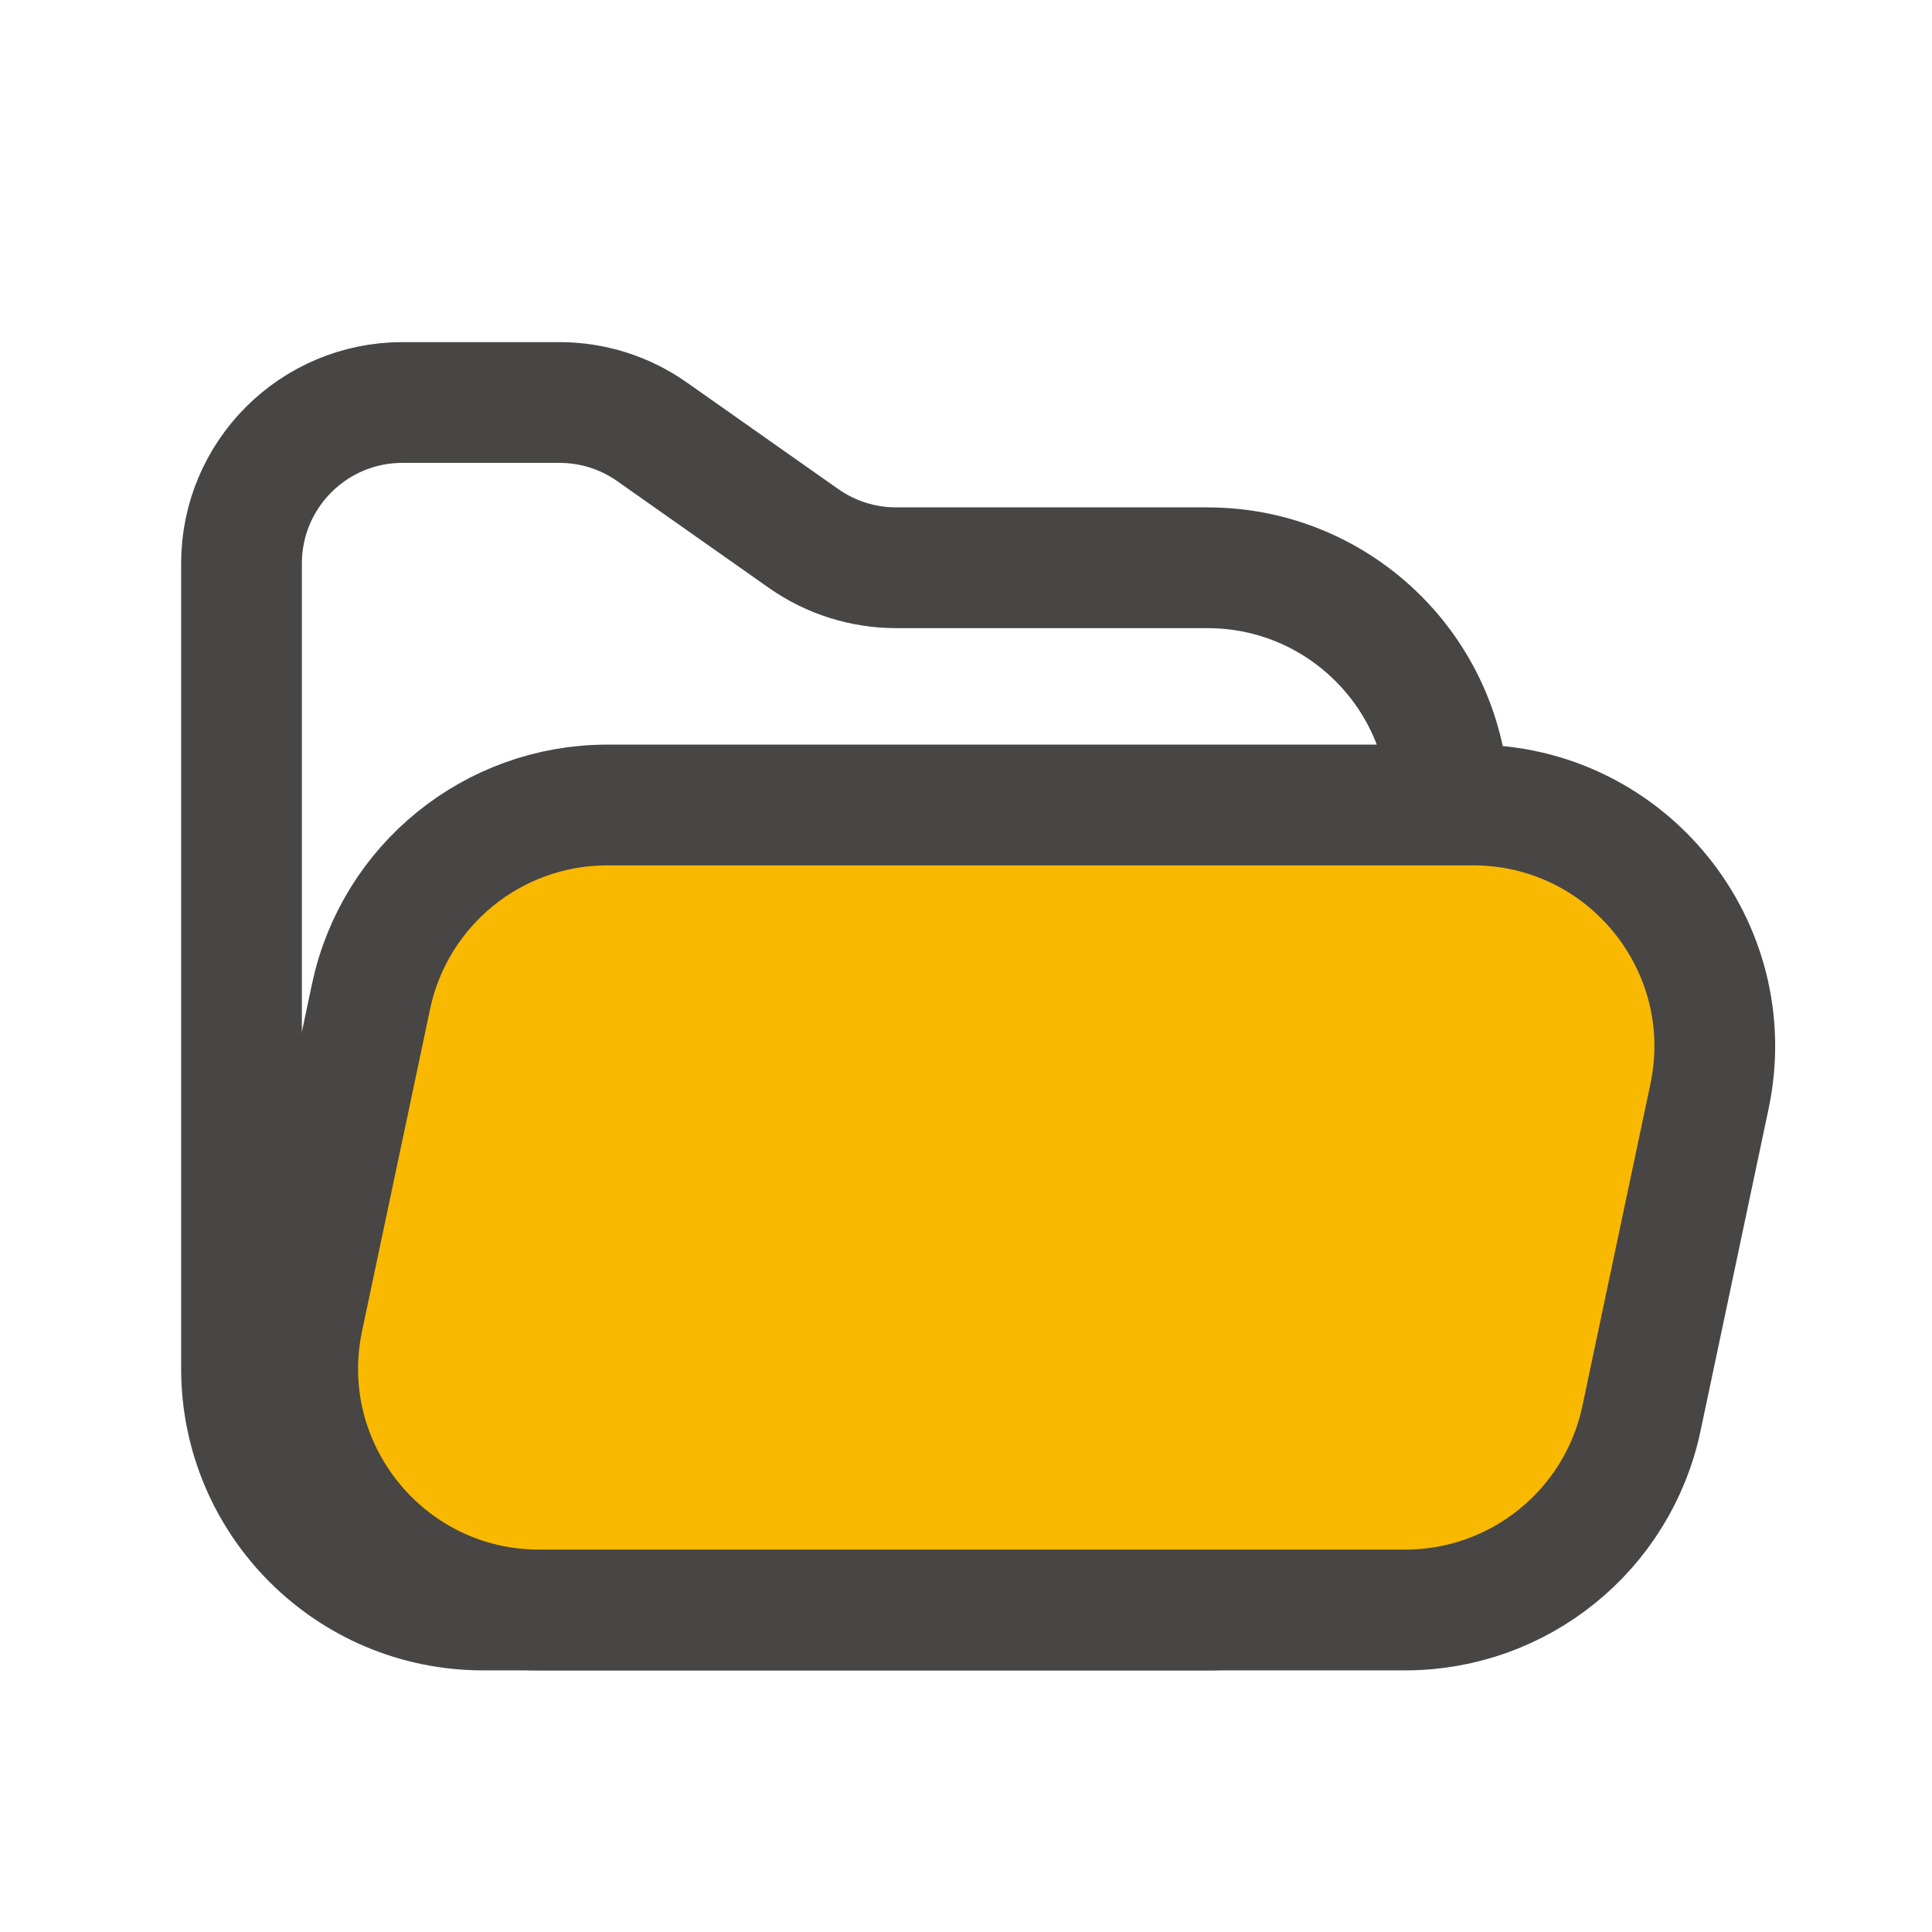
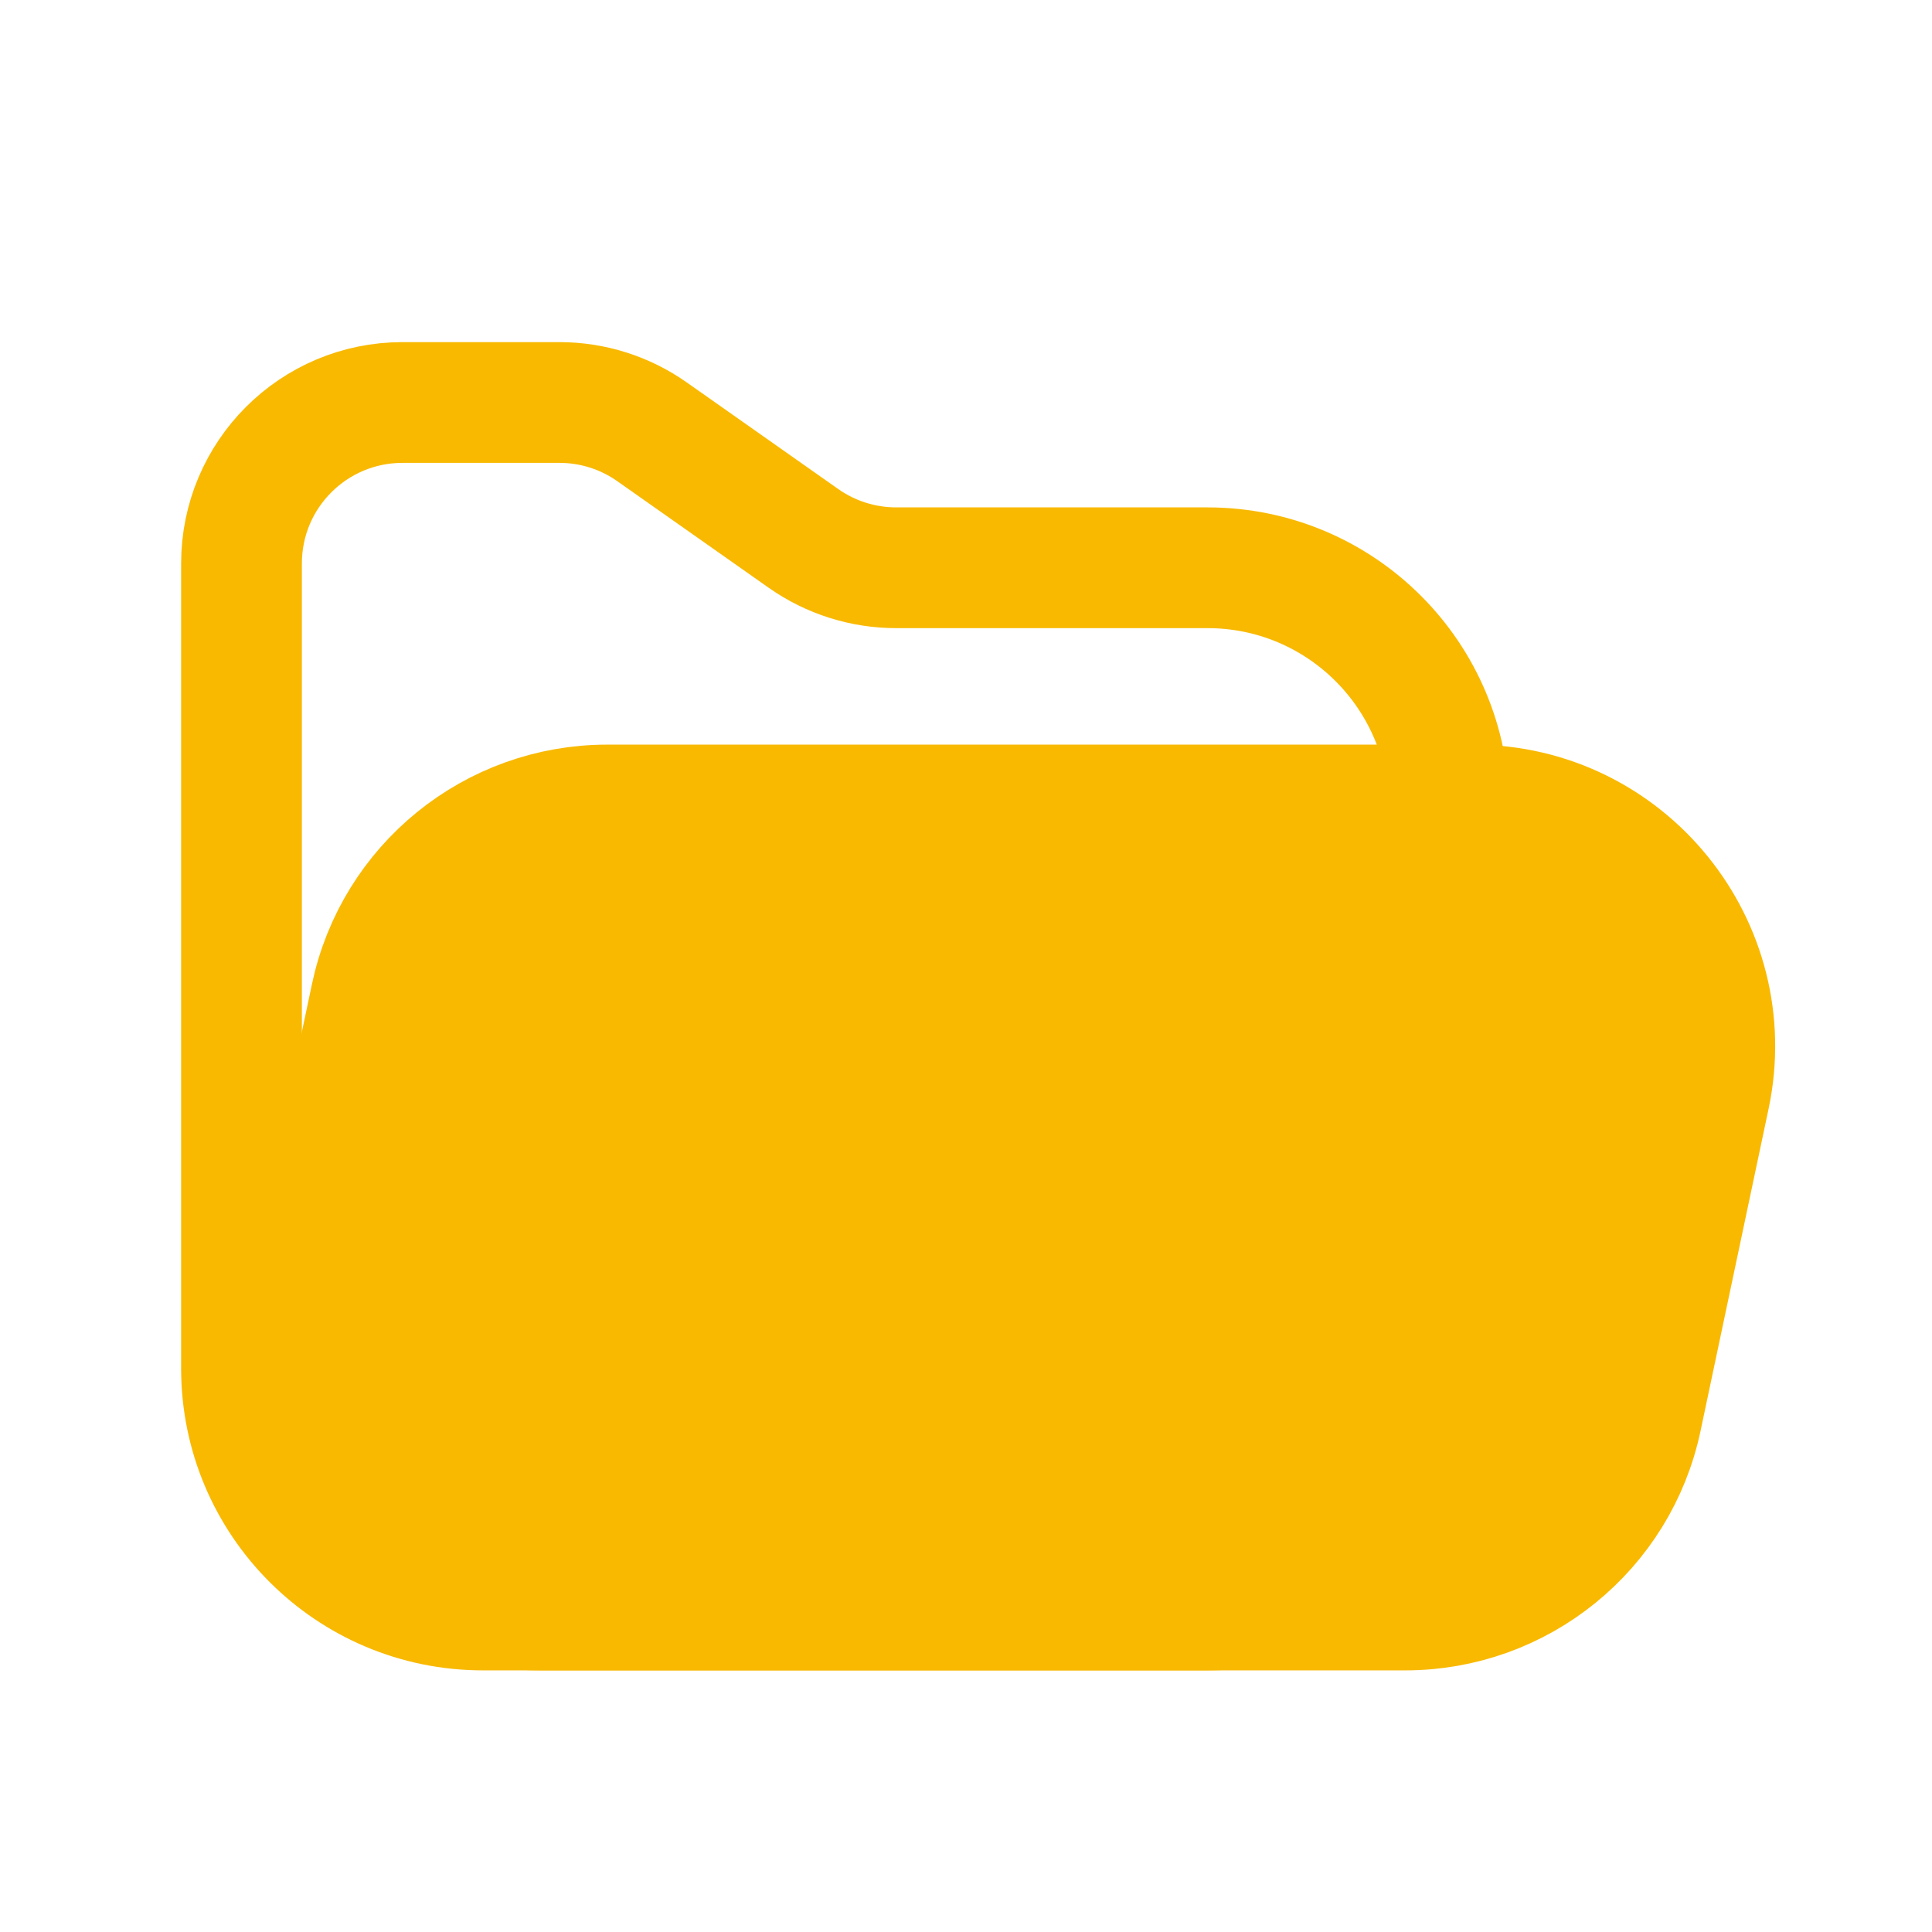
<svg xmlns="http://www.w3.org/2000/svg" width="24" height="24" viewBox="0 0 24 24" fill="none">
-   <path d="M3 7C3 5.895 3.895 5 5 5H6.95C7.362 5 7.764 5.127 8.101 5.365L9.982 6.689C10.319 6.926 10.721 7.053 11.133 7.053H15C16.657 7.053 18 8.396 18 10.053V17C18 18.657 16.657 20 15 20H6C4.343 20 3 18.657 3 17V7Z" stroke="#484545" stroke-width="1.5" />
-   <path d="M4.609 12.38C4.902 10.993 6.126 10 7.544 10H18.3C20.207 10 21.63 11.755 21.236 13.62L20.391 17.62C20.099 19.007 18.874 20 17.456 20H6.699C4.793 20 3.37 18.245 3.764 16.38L4.609 12.38Z" fill="#F9B900" stroke="#484545" stroke-width="1.5" />
+   <path d="M3 7C3 5.895 3.895 5 5 5H6.95C7.362 5 7.764 5.127 8.101 5.365L9.982 6.689C10.319 6.926 10.721 7.053 11.133 7.053H15C16.657 7.053 18 8.396 18 10.053V17C18 18.657 16.657 20 15 20H6C4.343 20 3 18.657 3 17V7Z" stroke="#F9B900" stroke-width="1.5" />
+   <path d="M4.609 12.38C4.902 10.993 6.126 10 7.544 10H18.3C20.207 10 21.63 11.755 21.236 13.62L20.391 17.62C20.099 19.007 18.874 20 17.456 20H6.699C4.793 20 3.37 18.245 3.764 16.38L4.609 12.38Z" fill="#F9B900" stroke="#F9B900" stroke-width="1.5" />
</svg>
